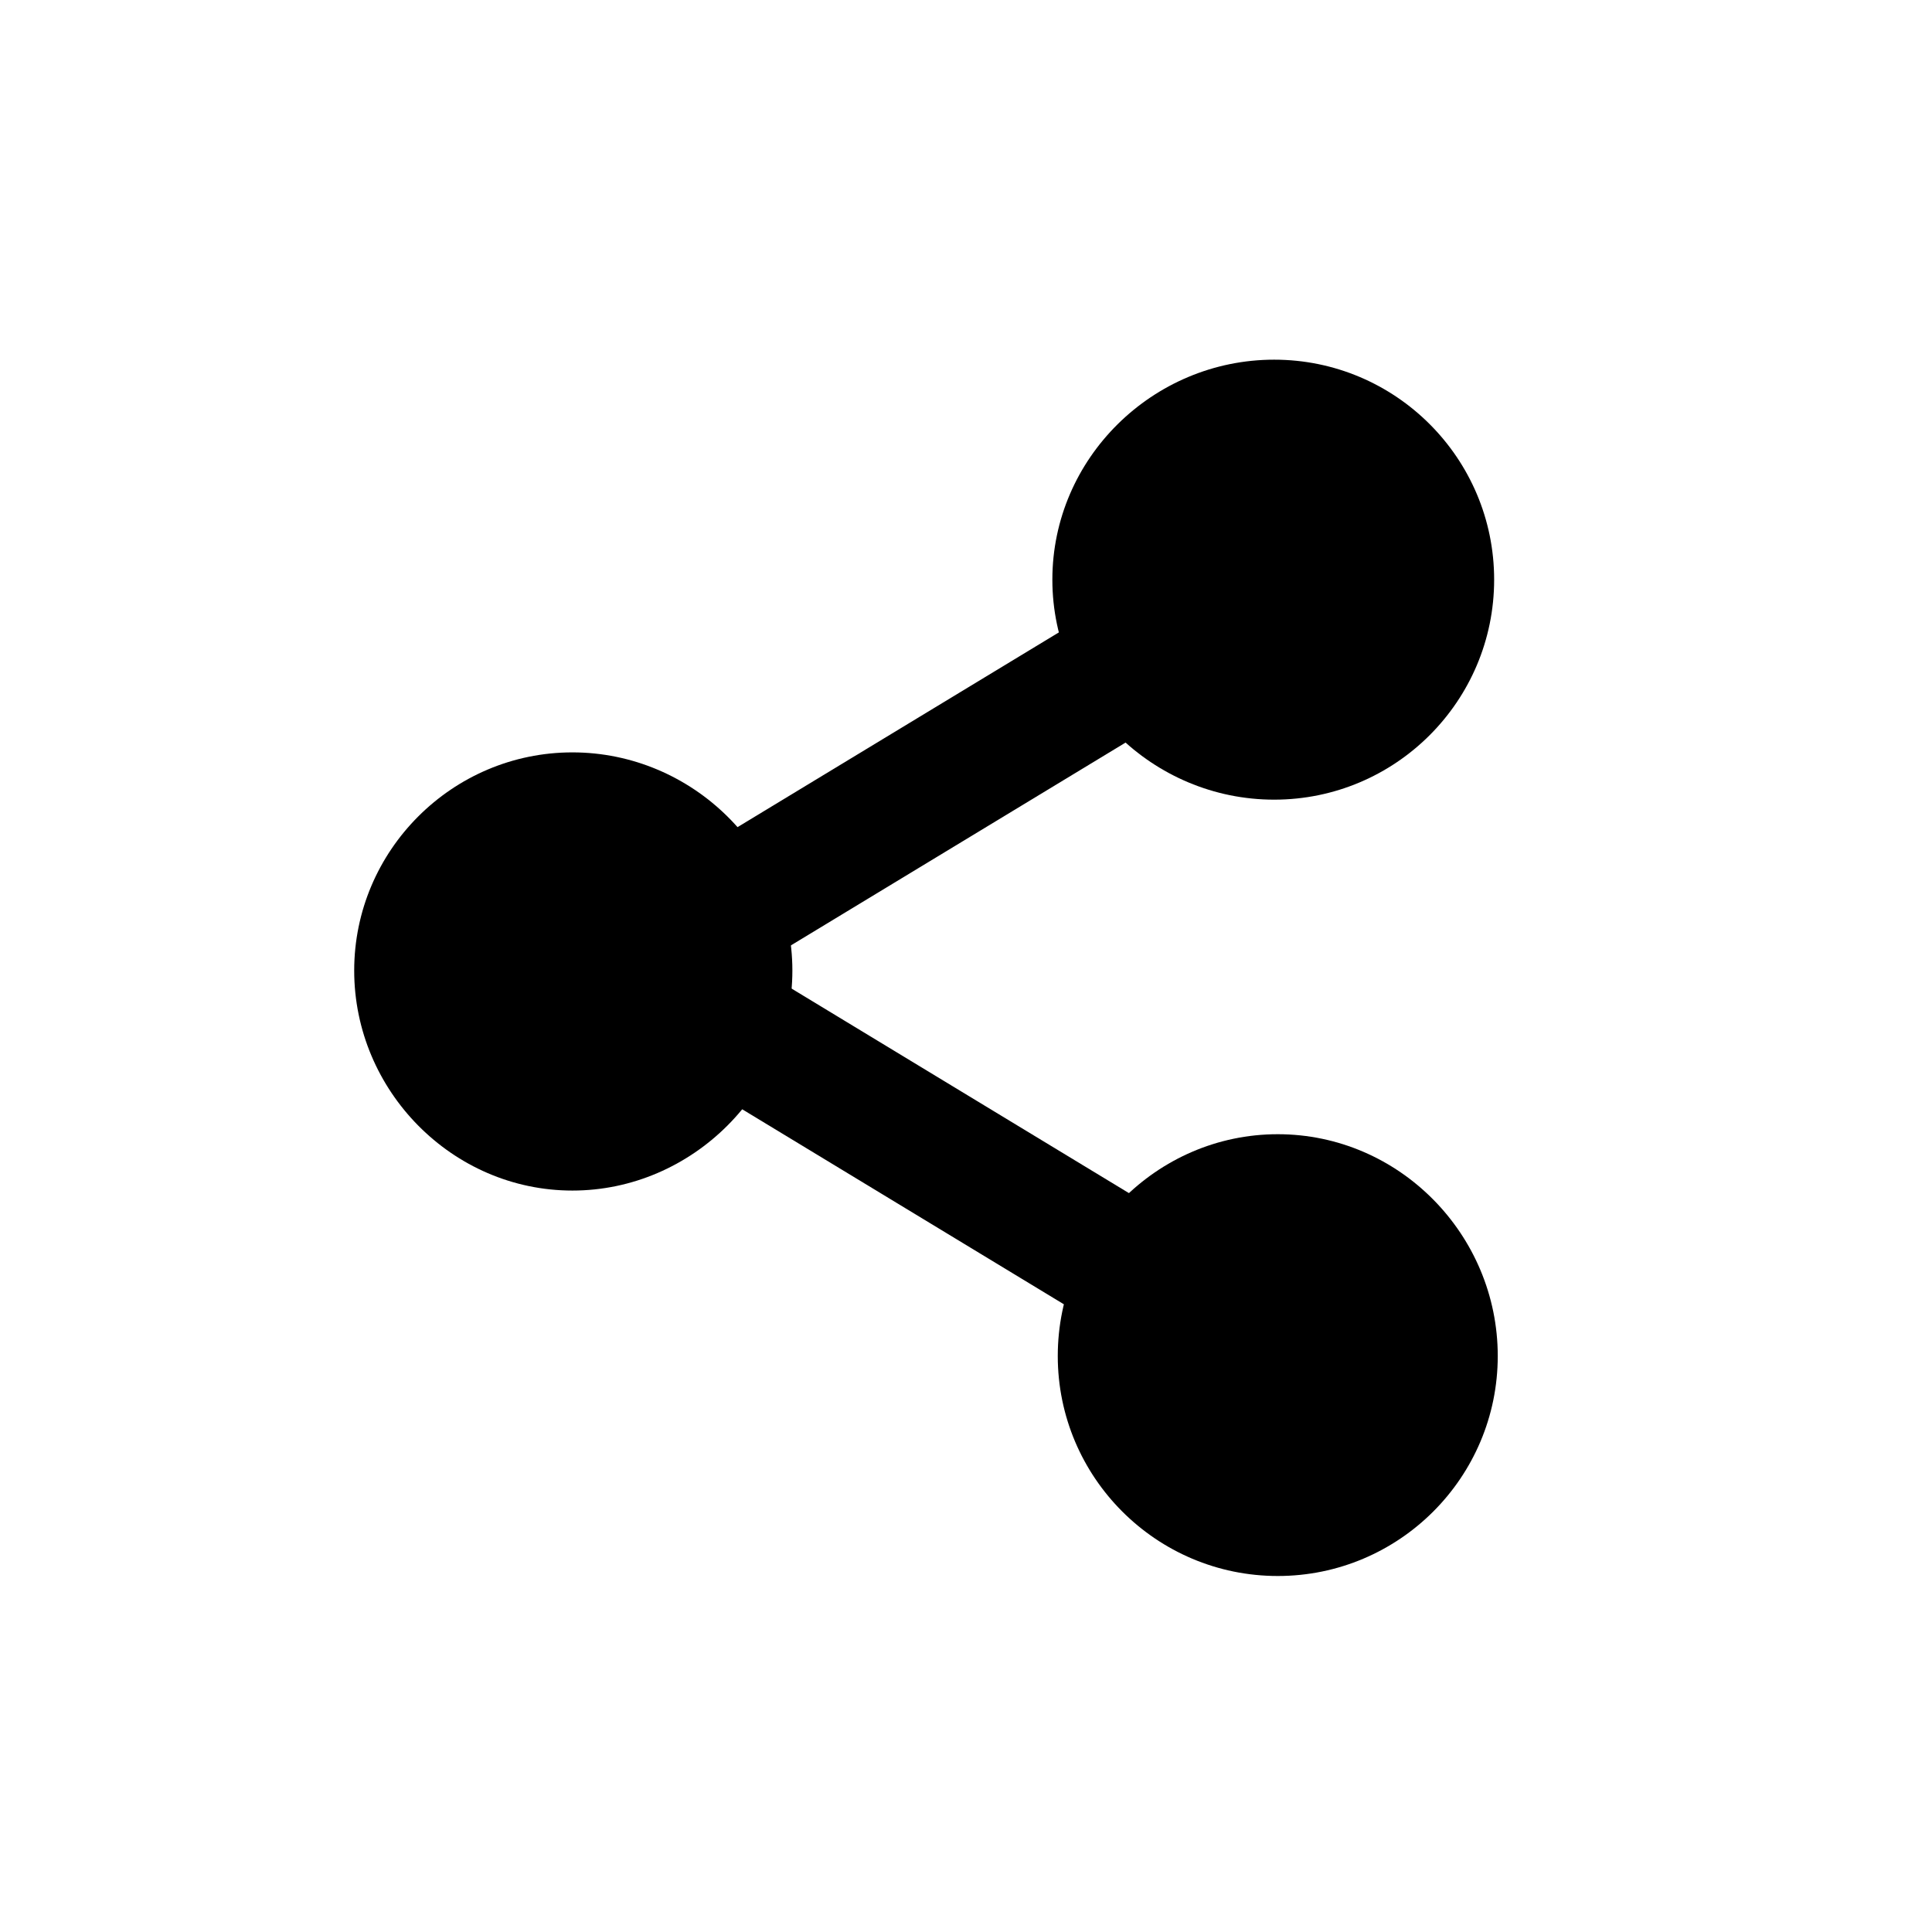
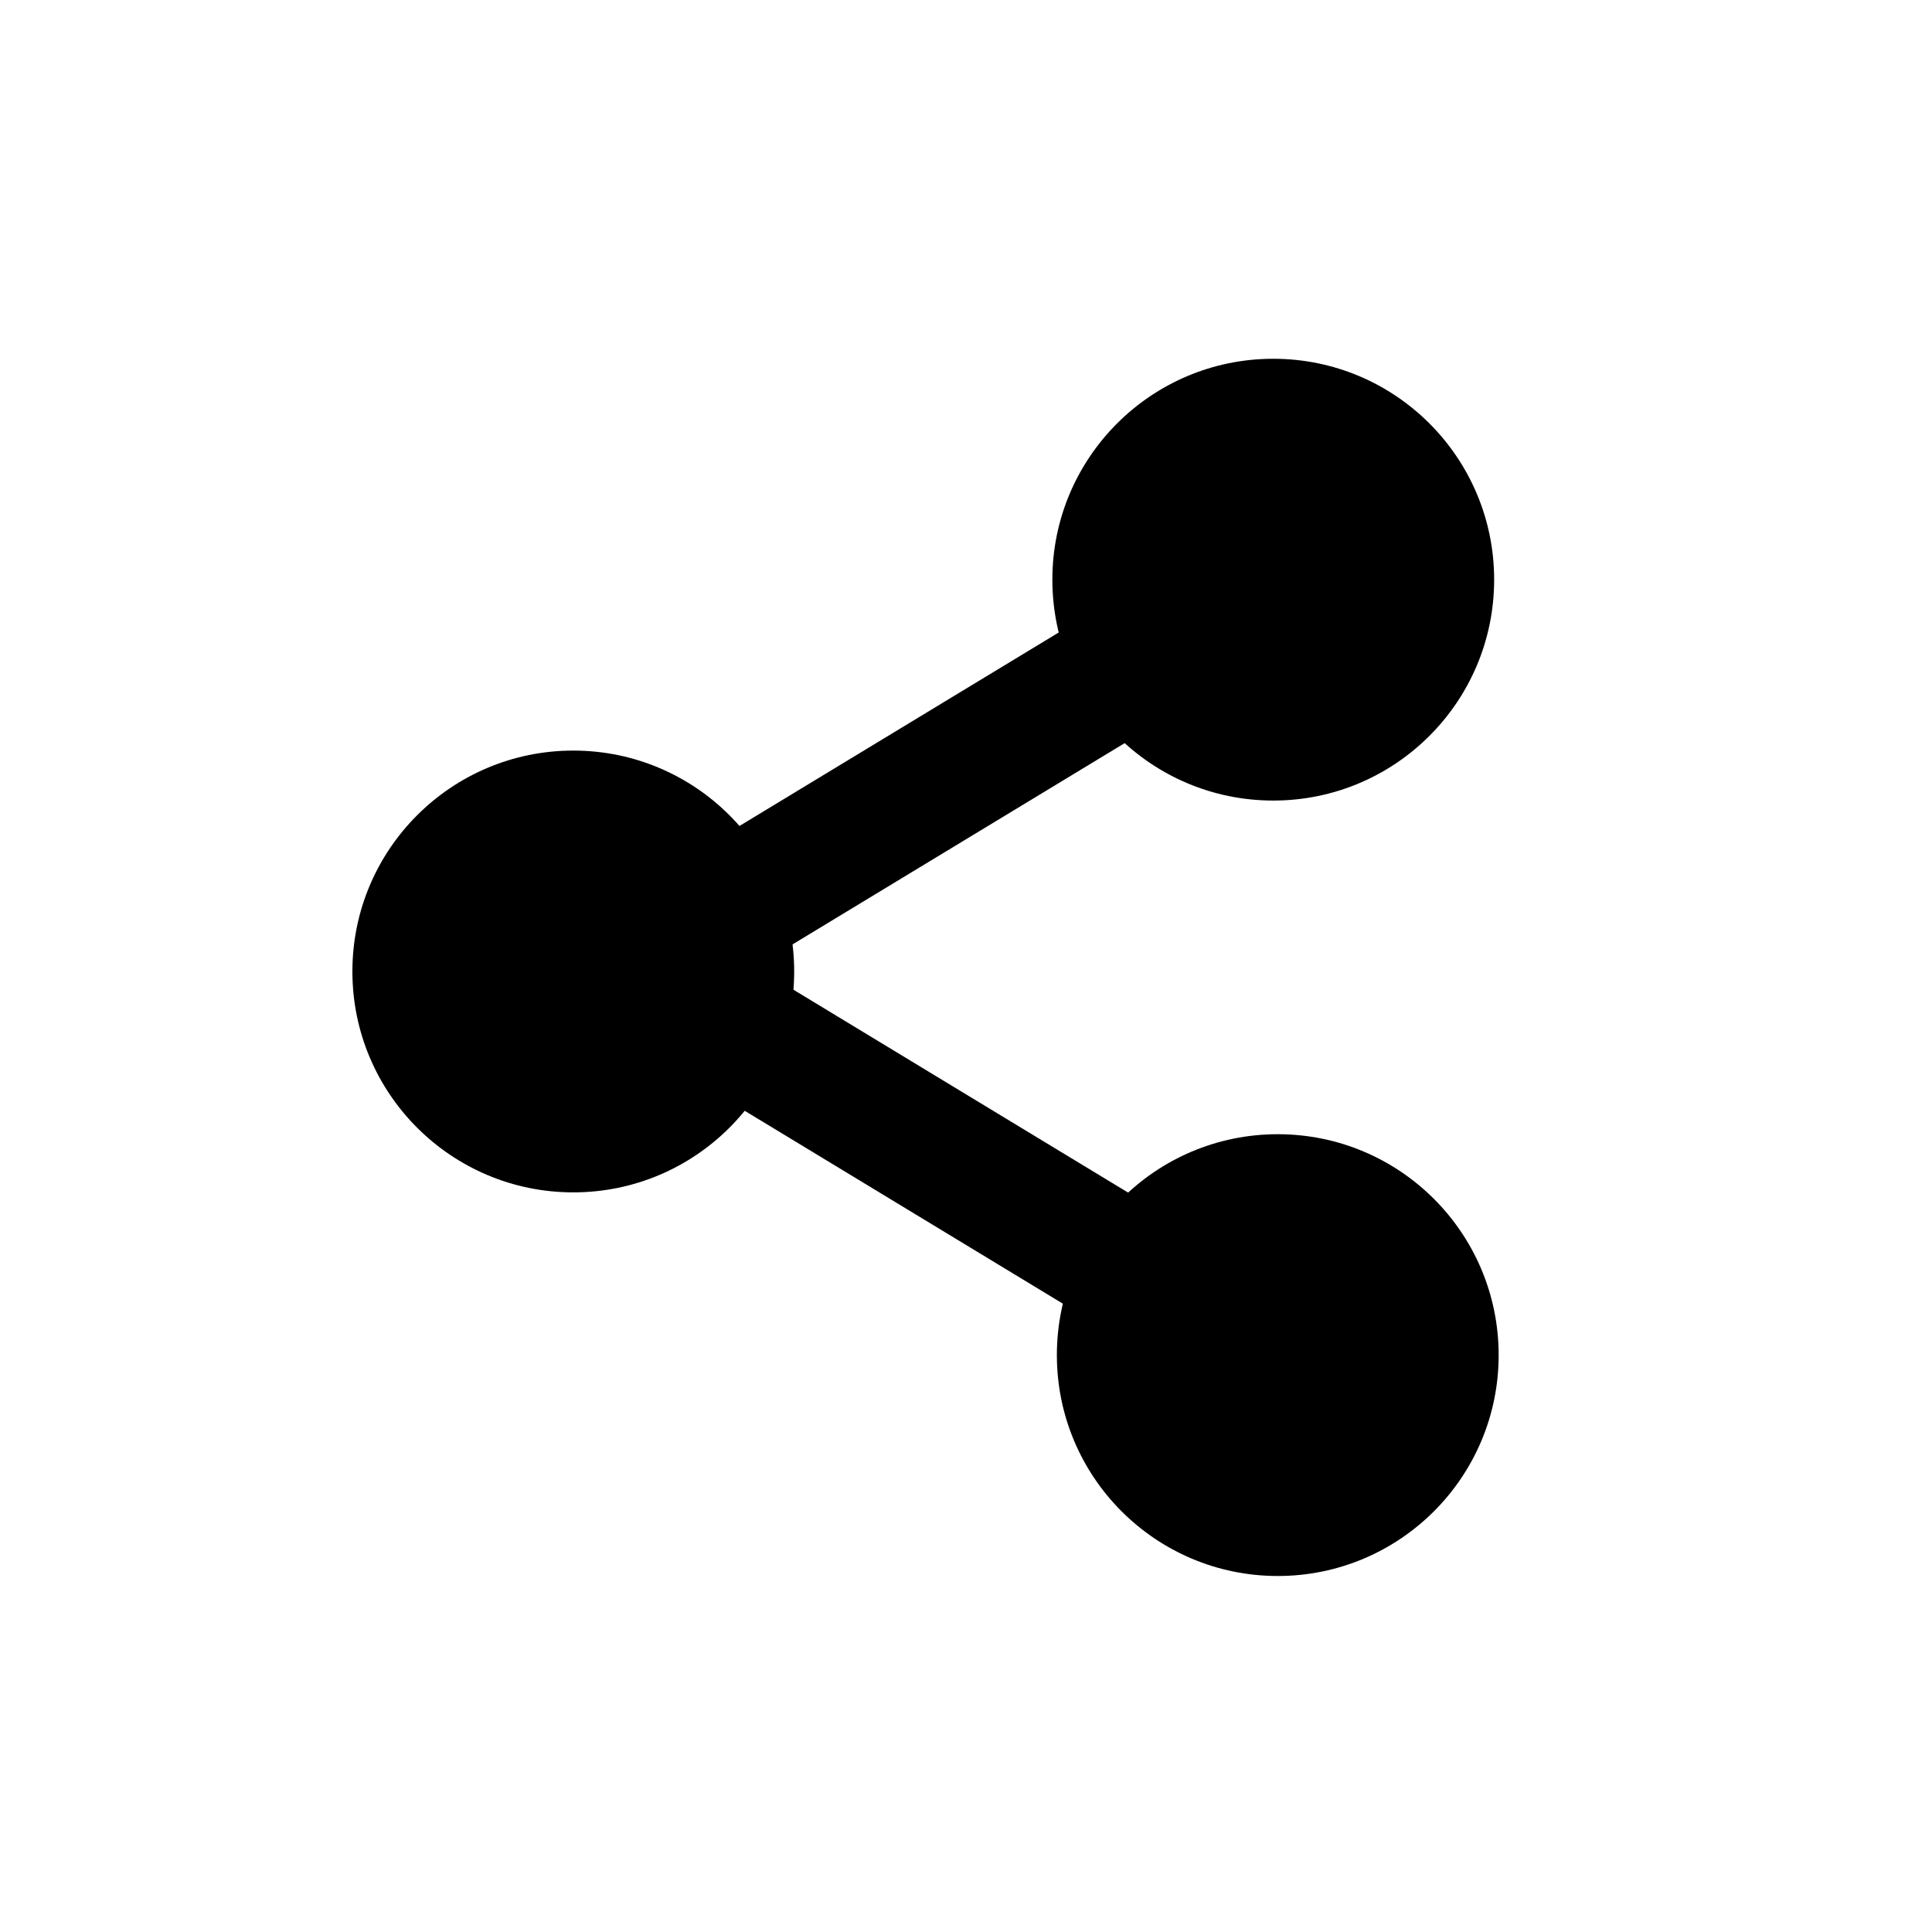
<svg xmlns="http://www.w3.org/2000/svg" width="30" height="30" id="svg2985" version="1.1">
  <defs id="defs2987" />
  <g id="layer2">
-     <path style="color:#000000;-inkscape-font-specification:Sans;stroke-width:1.807" d="M 8.888,11.683 C 7.023,11.683 5.5,13.206 5.5,15.071 5.5,16.936 7.023,18.487 8.888,18.487 10.752,18.487 12.304,16.936 12.304,15.071 12.304,13.206 10.752,11.683 8.888,11.683 Z" id="path3792" />
-     <path style="fill:none;stroke:currentColor;stroke-width:2;stroke-opacity:1" d="M 17.612,10.28 9.804,15.012 17.667,19.779" id="path3817" />
-     <path style="color:#000000;-inkscape-font-specification:Sans;stroke-width:1.807" d="M 19.785,5.585 C 17.9,5.585 16.341,7.116 16.341,9.001 16.341,10.886 17.9,12.417 19.785,12.417 21.67,12.417 23.201,10.886 23.201,9.001 23.201,7.116 21.67,5.585 19.785,5.585 Z" id="path3796" />
-     <path style="color:#000000;-inkscape-font-specification:Sans;stroke-width:1.807" d="M 19.841,17.612 C 17.957,17.612 16.425,19.171 16.425,21.056 16.425,22.941 17.957,24.472 19.841,24.472 21.726,24.472 23.257,22.941 23.257,21.056 23.257,19.171 21.726,17.612 19.841,17.612 Z" id="path3800" />
+     <path style="fill:none;stroke:currentColor;stroke-width:2" d="M 17.612,10.28 9.804,15.012 17.667,19.779" id="path3817" />
+     <circle style="fill:#000000;fill-rule:evenodd;stroke-width:0.979" id="path815" cx="19.771" cy="9.001" r="3.43" />
+     <circle style="fill:#000000;fill-rule:evenodd;stroke-width:0.979" id="path815-6" cx="19.841" cy="21.042" r="3.43" />
+     <circle style="fill:#000000;fill-rule:evenodd;stroke-width:0.979" id="path815-4" cx="8.902" cy="15.085" r="3.43" />
  </g>
</svg>
